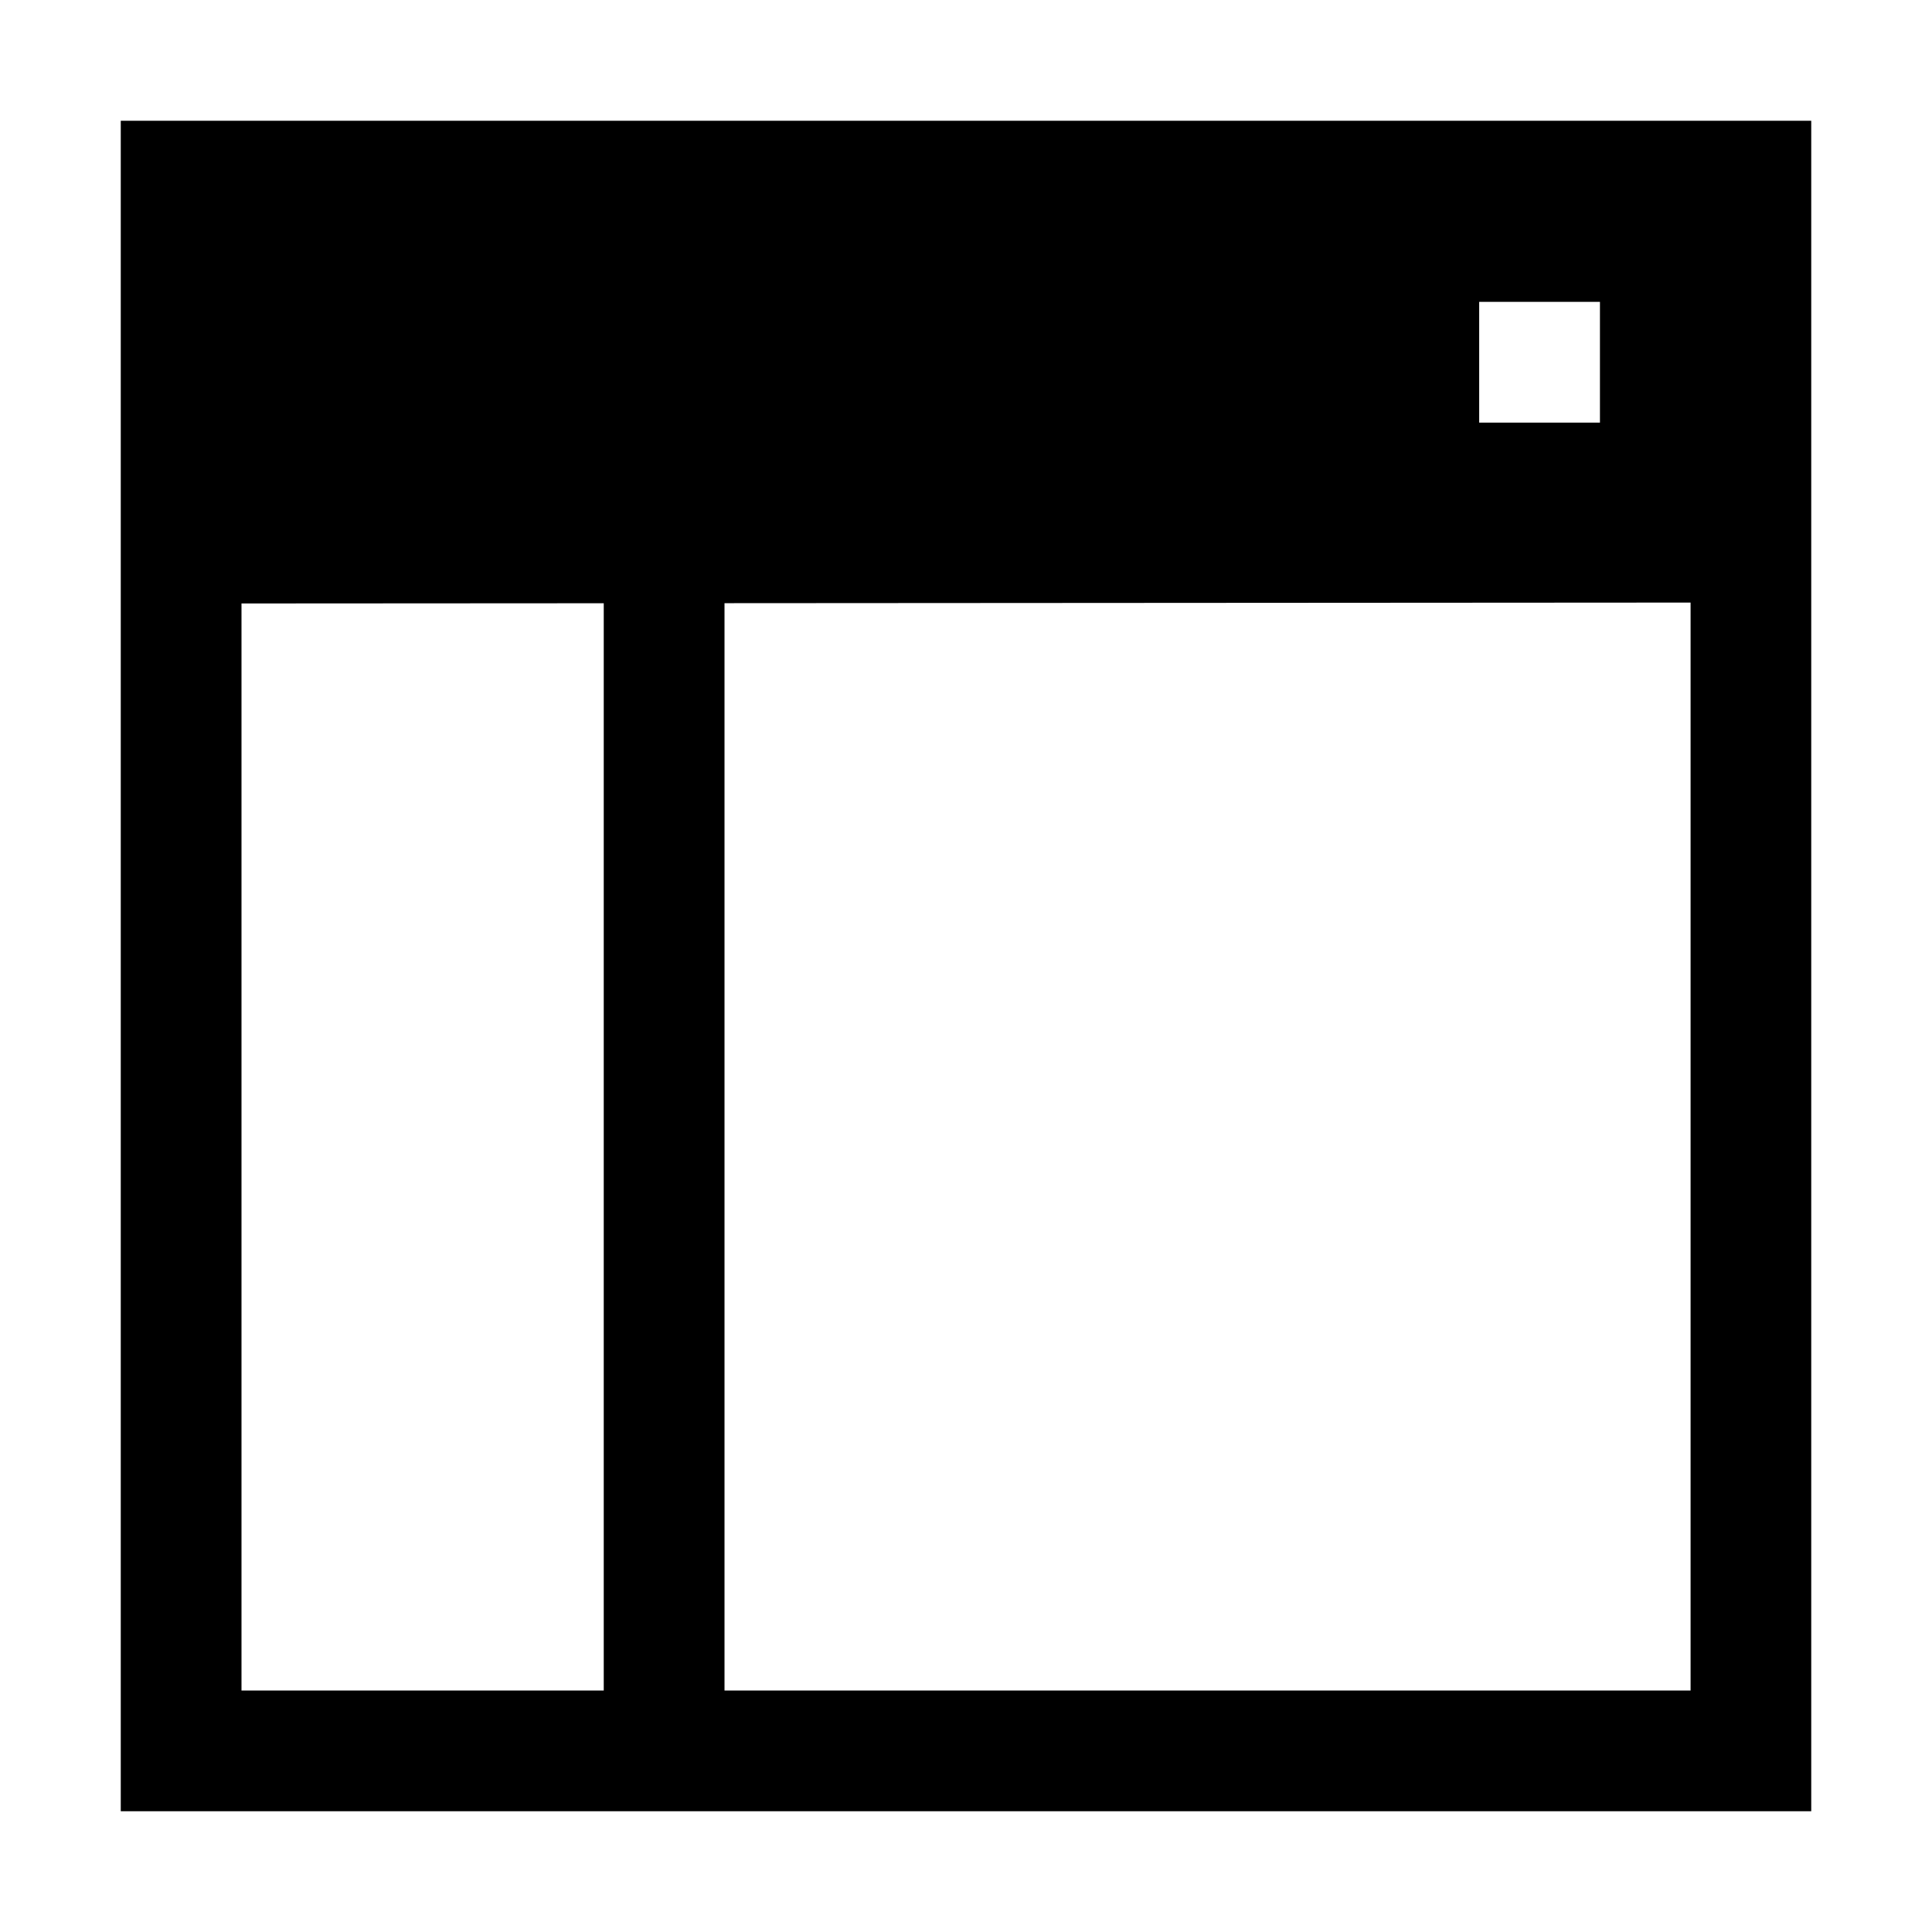
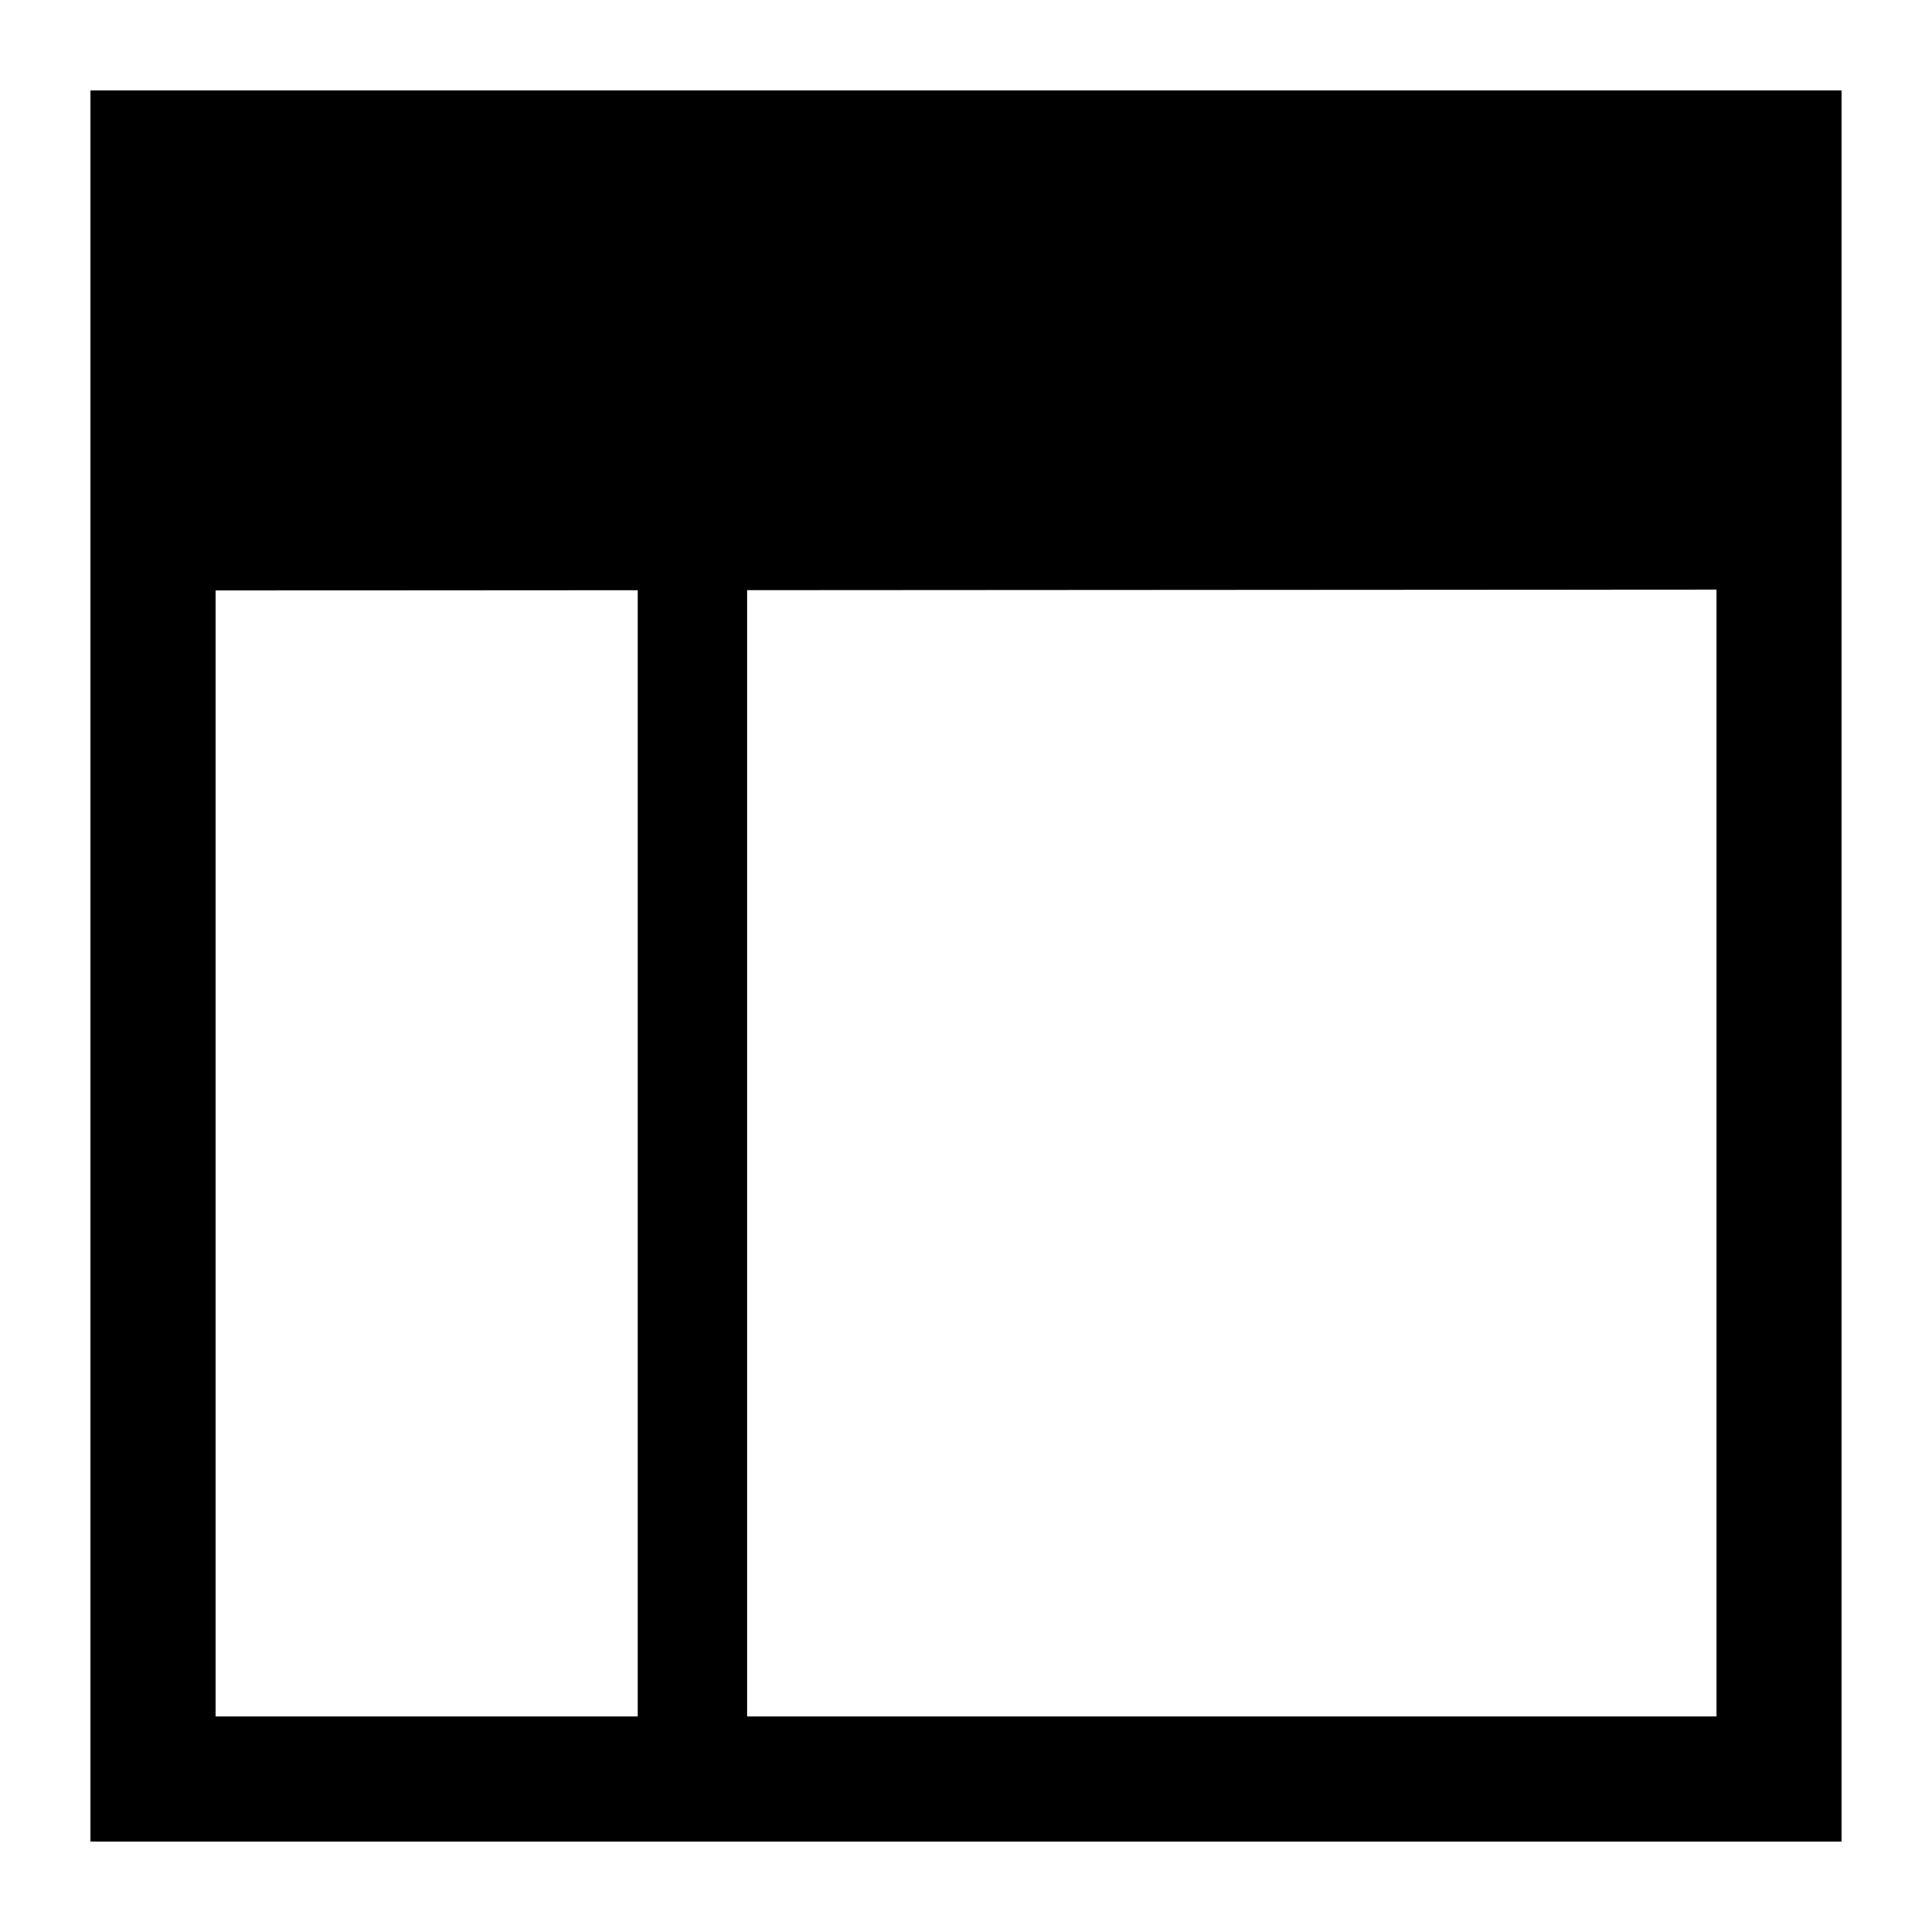
<svg xmlns="http://www.w3.org/2000/svg" xml:space="preserve" width="64px" height="64px" version="1.1" shape-rendering="geometricPrecision" text-rendering="geometricPrecision" image-rendering="optimizeQuality" fill-rule="evenodd" clip-rule="evenodd" viewBox="0 0 6400000 6400000">
  <g id="Warstwa_1">
-     <path fill="{color}" d="M400044 400044l5599912 0 0 5199986 0 262089 0 137837 -5599912 0 0 -5599912zm1999986 1598051l0 3601935 3200236 0 0 -3603942 -3200236 2007zm-400045 3601935l0 -3601698 -1200015 708 0 3600990 1200015 0zm2899997 -4600096l400044 0 0 400044 -400044 0 0 -400044z" />
+     <path fill="{color}" d="M299767 299767l5800466 0 0 5386248 0 271539 0 142679 -5800466 0 0 -5800466zm5386484 5386248l0 -3733038 -4972266 3071 0 3729967 4972266 0z" />
+     <rect fill="{color}" x="2112426" y="1749758" width="362667" height="3988058" />
  </g>
</svg>
